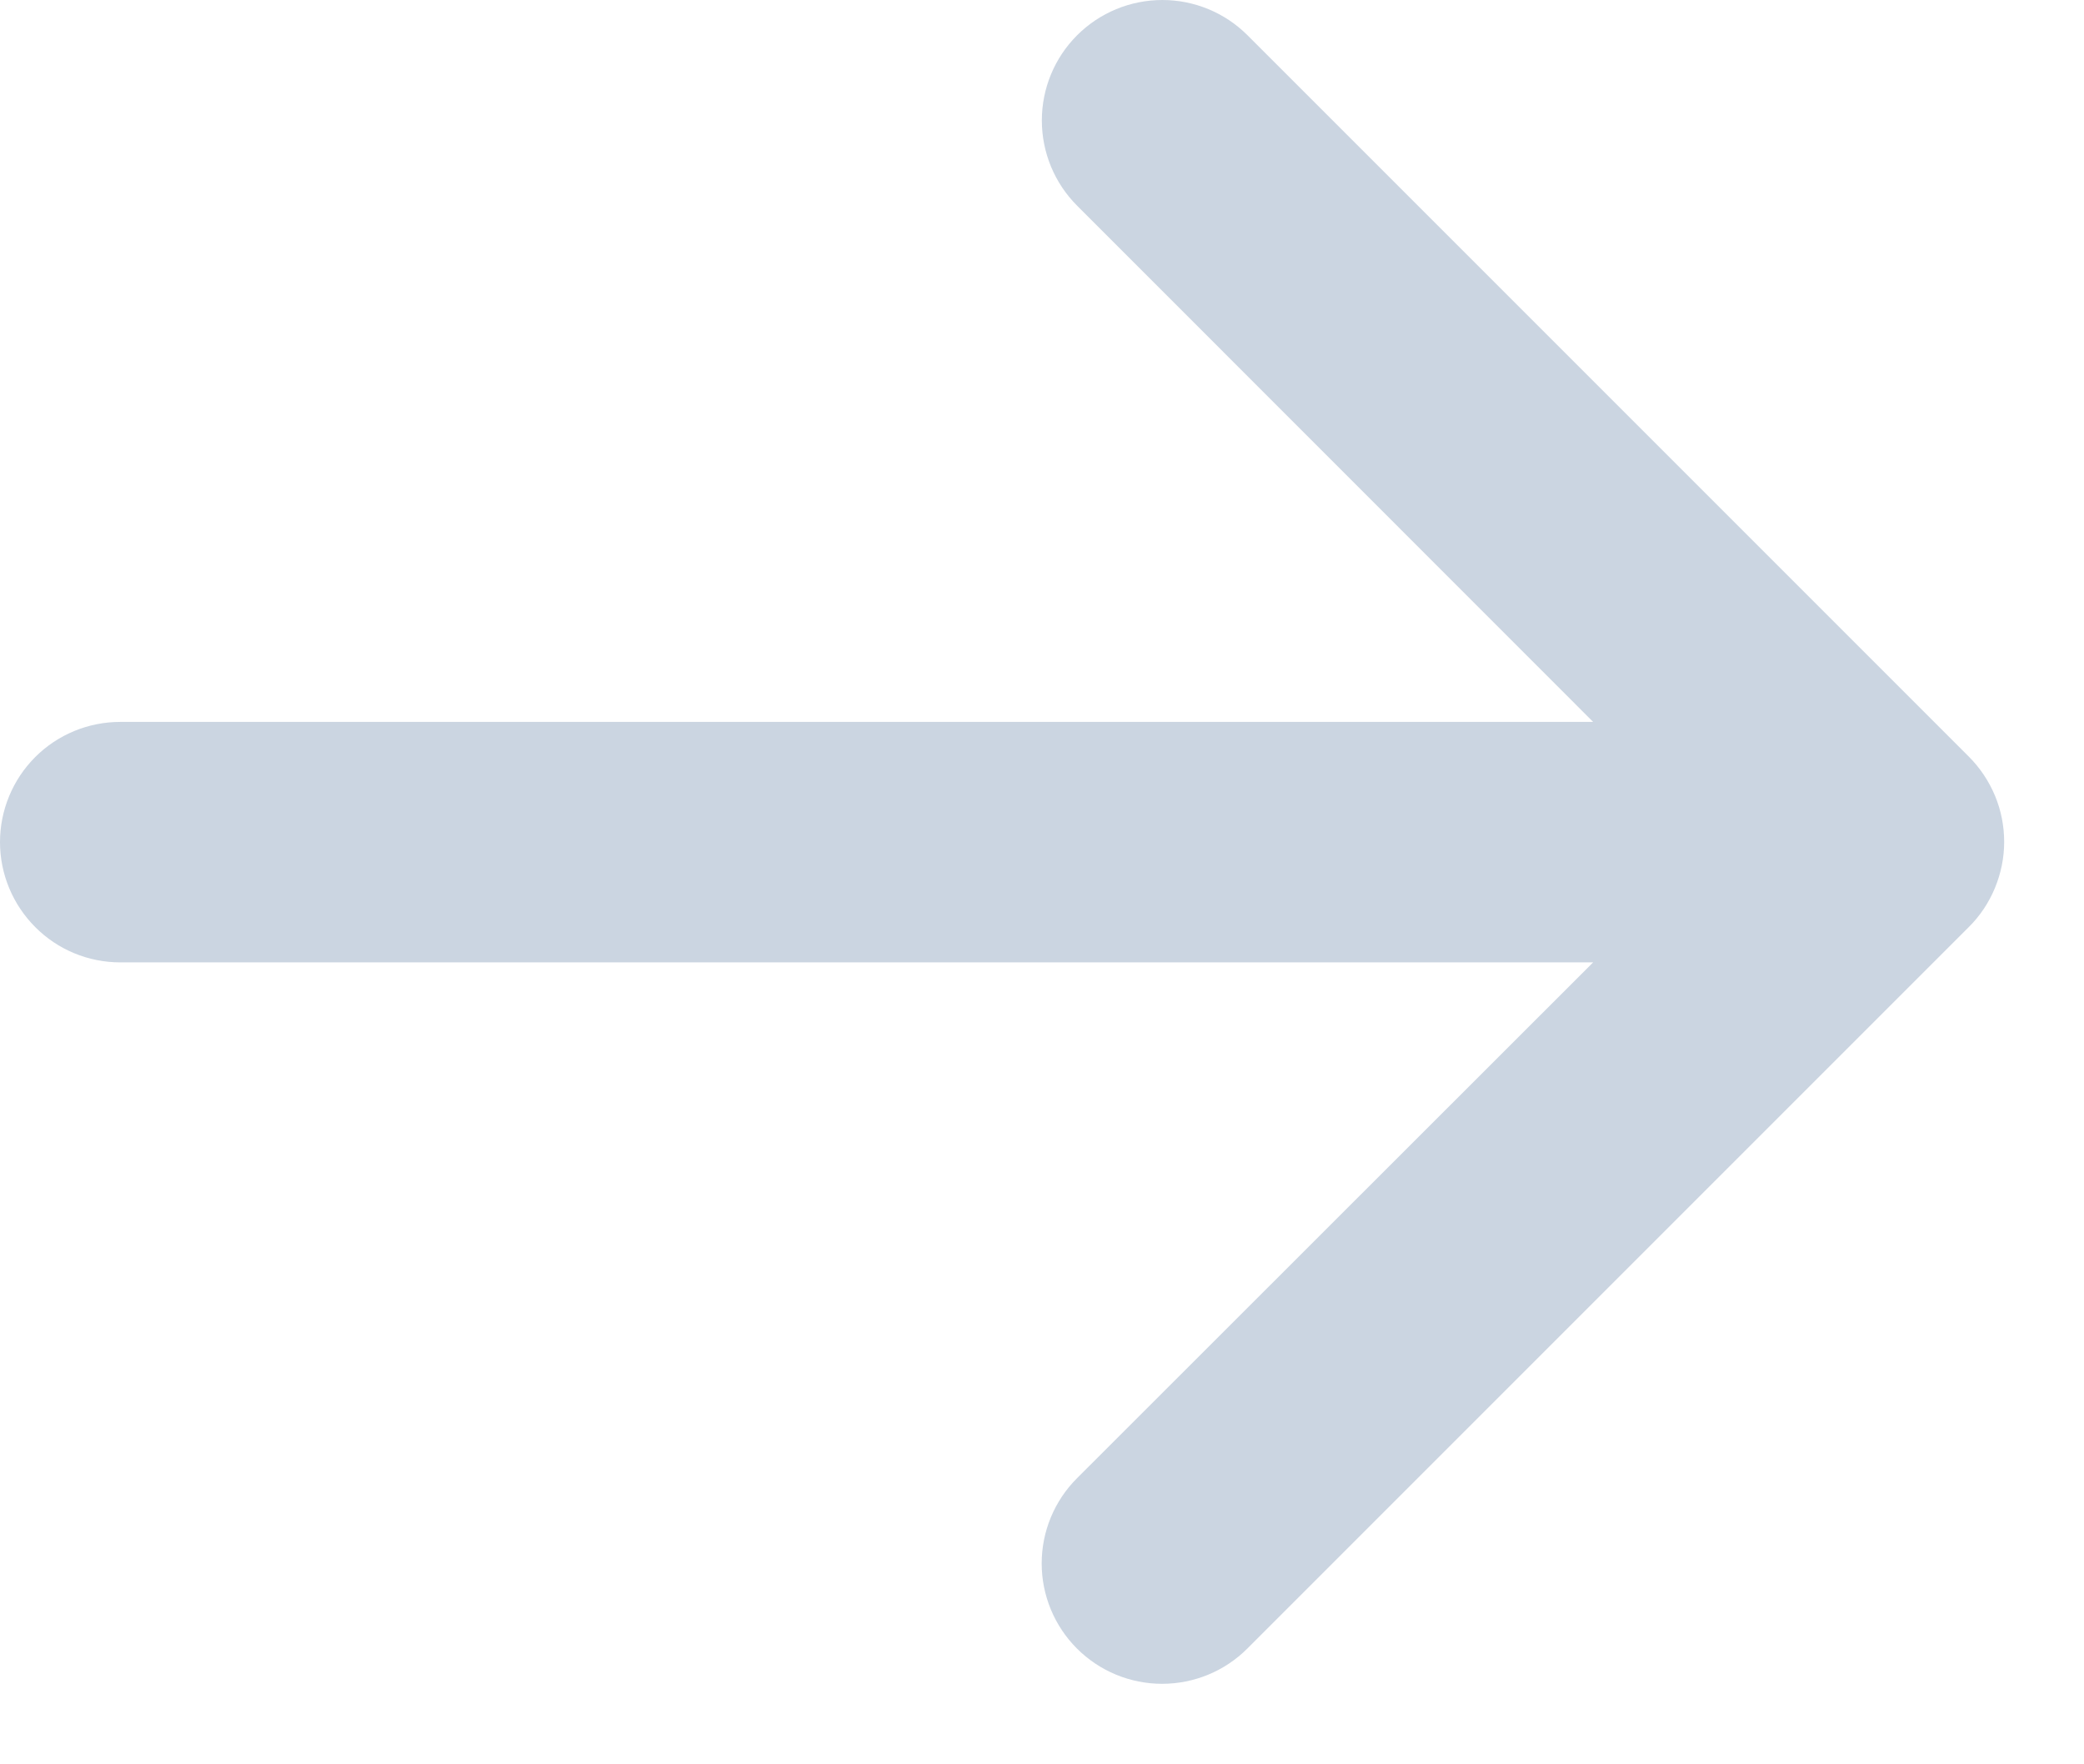
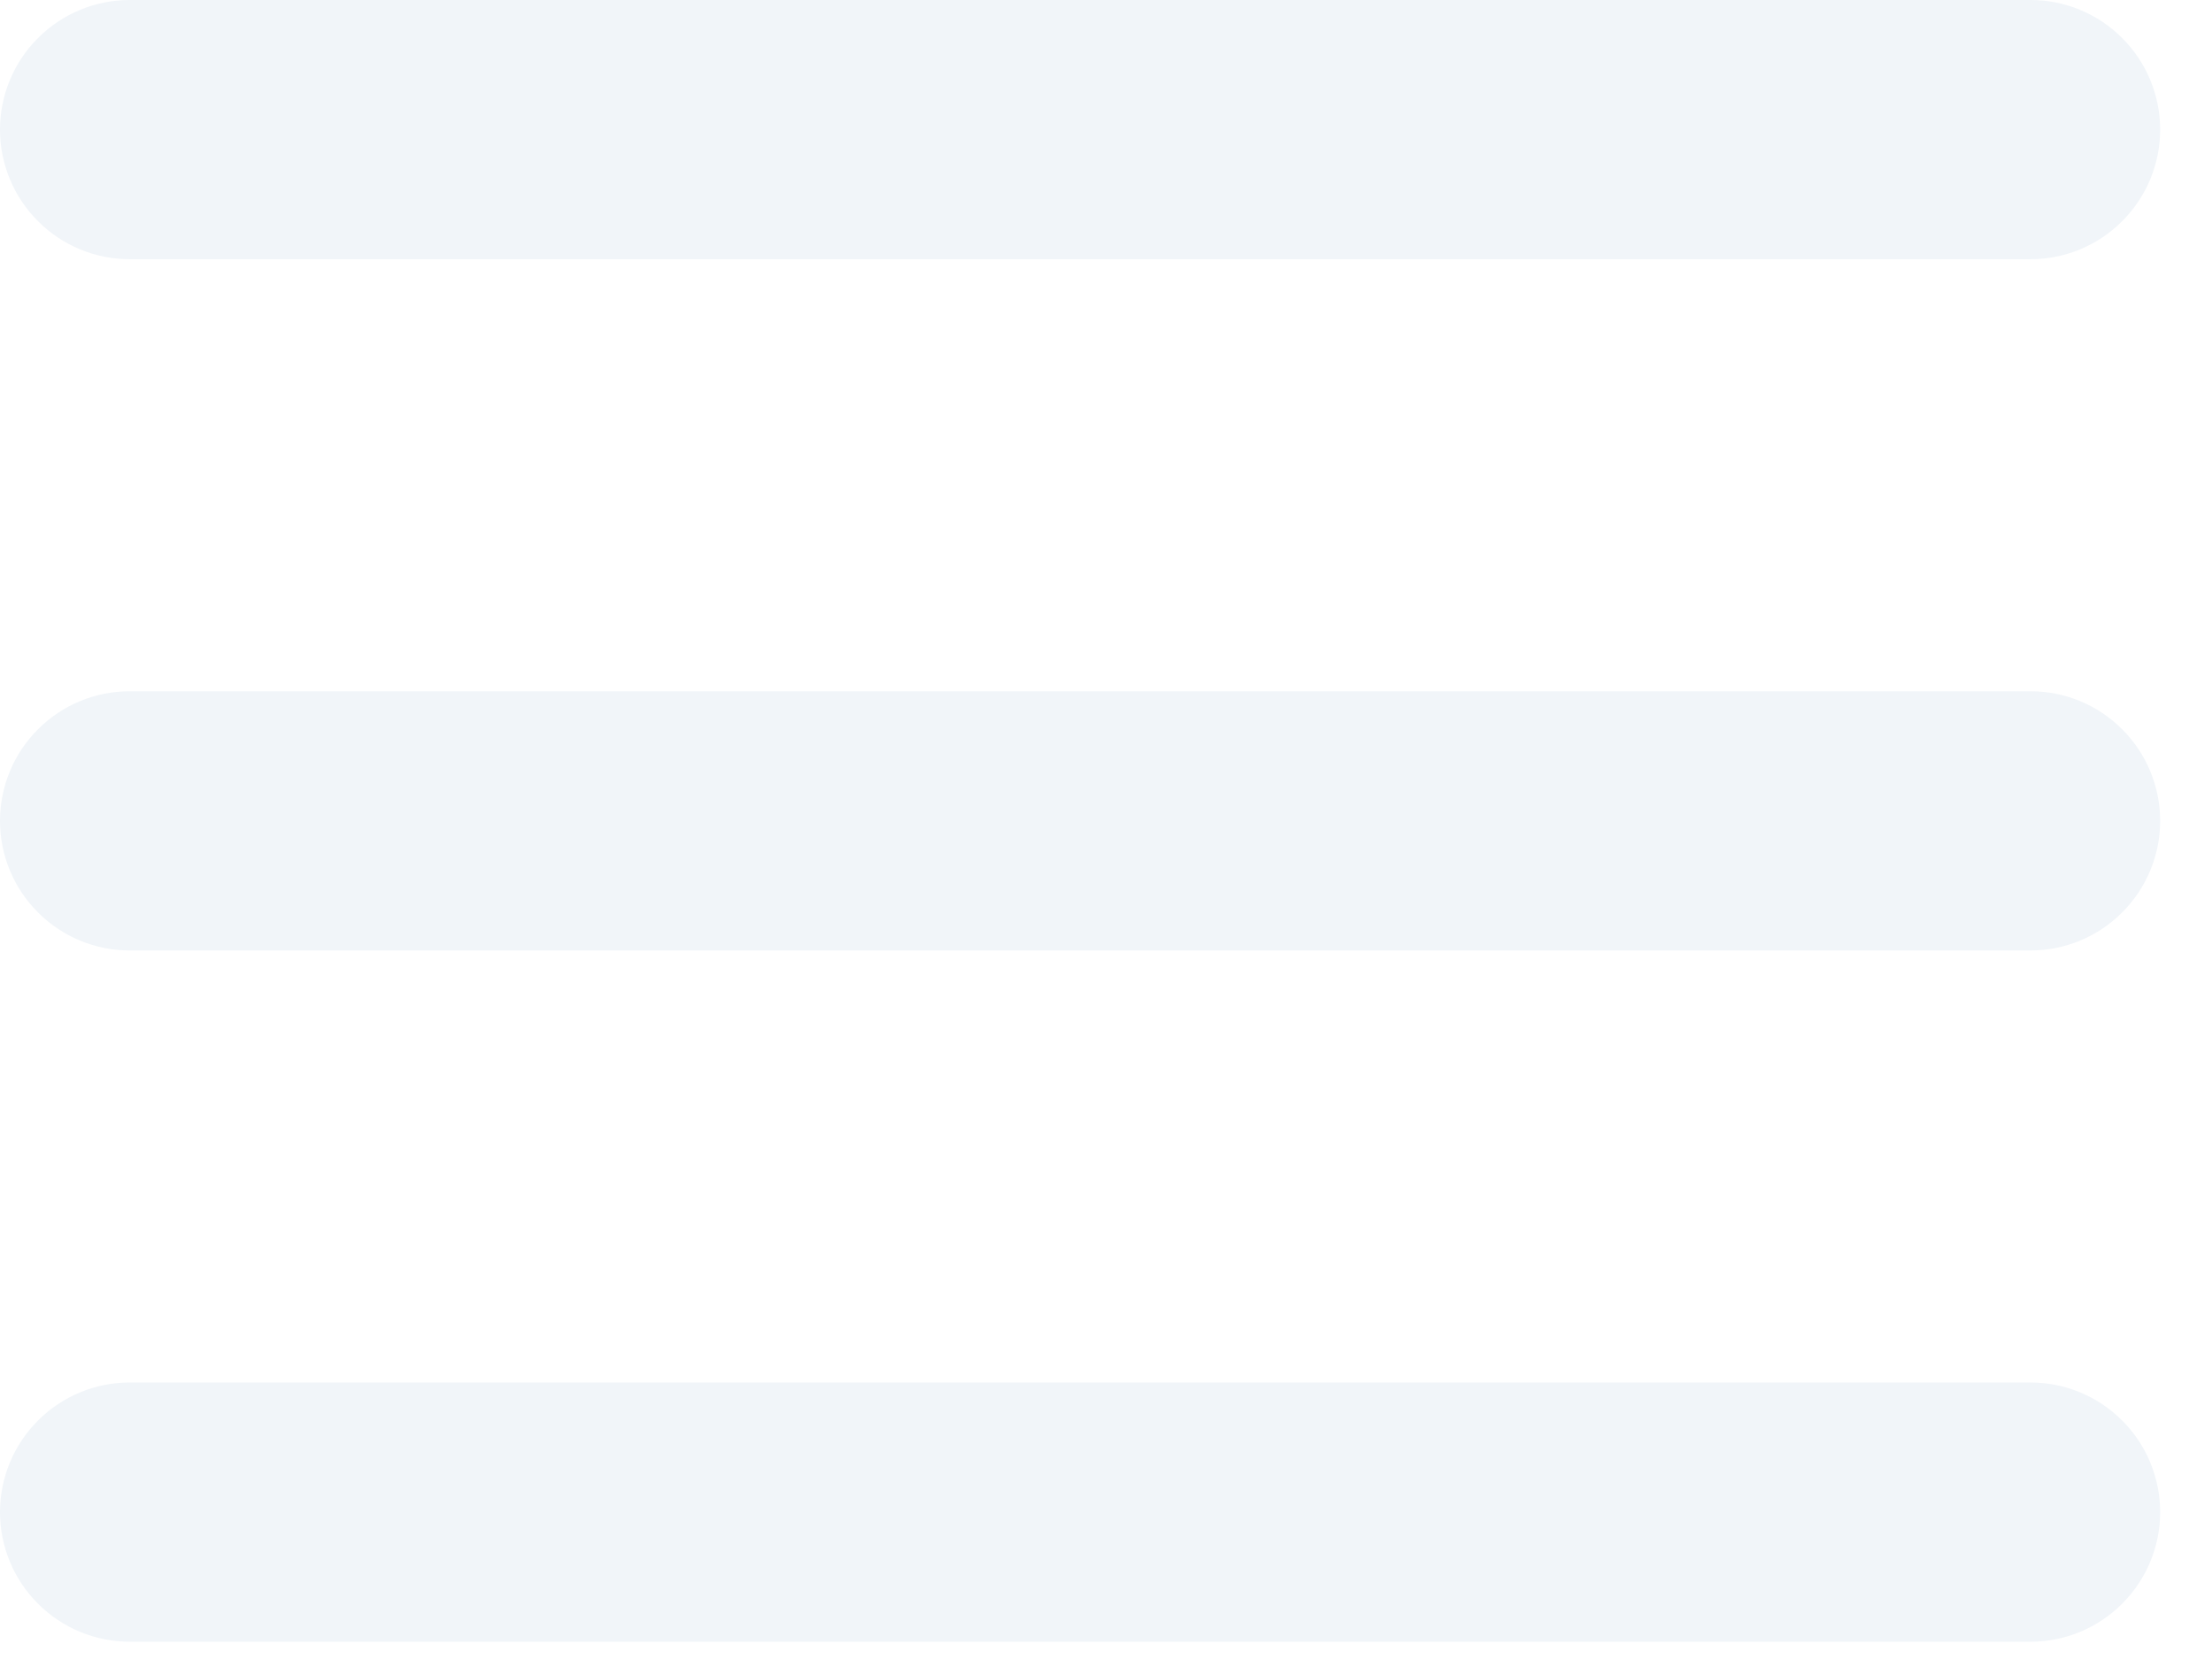
- <svg xmlns="http://www.w3.org/2000/svg" width="13" height="11" viewBox="0 0 13 11" fill="none">
-   <path d="M12.281 5.783L7.781 10.283C7.64 10.424 7.449 10.503 7.249 10.503C7.05 10.503 6.859 10.424 6.718 10.283C6.577 10.142 6.498 9.951 6.498 9.752C6.498 9.553 6.577 9.362 6.718 9.221L9.938 6.003H0.75C0.551 6.003 0.36 5.924 0.22 5.783C0.079 5.642 0 5.451 0 5.253C0 5.054 0.079 4.863 0.22 4.722C0.36 4.582 0.551 4.503 0.75 4.503H9.938L6.719 1.283C6.578 1.142 6.499 0.951 6.499 0.751C6.499 0.552 6.578 0.361 6.719 0.22C6.86 0.079 7.051 2.09952e-09 7.251 0C7.45 -2.09952e-09 7.641 0.079 7.782 0.22L12.282 4.72C12.352 4.79 12.407 4.873 12.445 4.964C12.483 5.055 12.502 5.153 12.502 5.252C12.502 5.351 12.482 5.448 12.444 5.54C12.406 5.631 12.351 5.714 12.281 5.783Z" fill="#CBD5E1" />
+ <svg xmlns="http://www.w3.org/2000/svg" width="16" height="12" viewBox="0 0 16 12" fill="none">
+   <path d="M15.625 5.938C15.625 6.186 15.526 6.425 15.35 6.6C15.175 6.776 14.936 6.875 14.688 6.875H0.938C0.689 6.875 0.45 6.776 0.275 6.6C0.099 6.425 0 6.186 0 5.938C0 5.689 0.099 5.45 0.275 5.275C0.45 5.099 0.689 5 0.938 5H14.688C14.936 5 15.175 5.099 15.35 5.275C15.526 5.45 15.625 5.689 15.625 5.938ZM0.938 1.875H14.688C14.936 1.875 15.175 1.776 15.35 1.6C15.526 1.425 15.625 1.186 15.625 0.938C15.625 0.689 15.526 0.45 15.35 0.275C15.175 0.099 14.936 0 14.688 0H0.938C0.689 0 0.45 0.099 0.275 0.275C0.099 0.45 0 0.689 0 0.938C0 1.186 0.099 1.425 0.275 1.6C0.45 1.776 0.689 1.875 0.938 1.875ZM14.688 10H0.938C0.689 10 0.45 10.099 0.275 10.275C0.099 10.45 0 10.689 0 10.938C0 11.186 0.099 11.425 0.275 11.6C0.45 11.776 0.689 11.875 0.938 11.875H14.688C14.936 11.875 15.175 11.776 15.35 11.6C15.526 11.425 15.625 11.186 15.625 10.938C15.625 10.689 15.526 10.45 15.35 10.275C15.175 10.099 14.936 10 14.688 10Z" fill="#F1F5F9" />
</svg>
